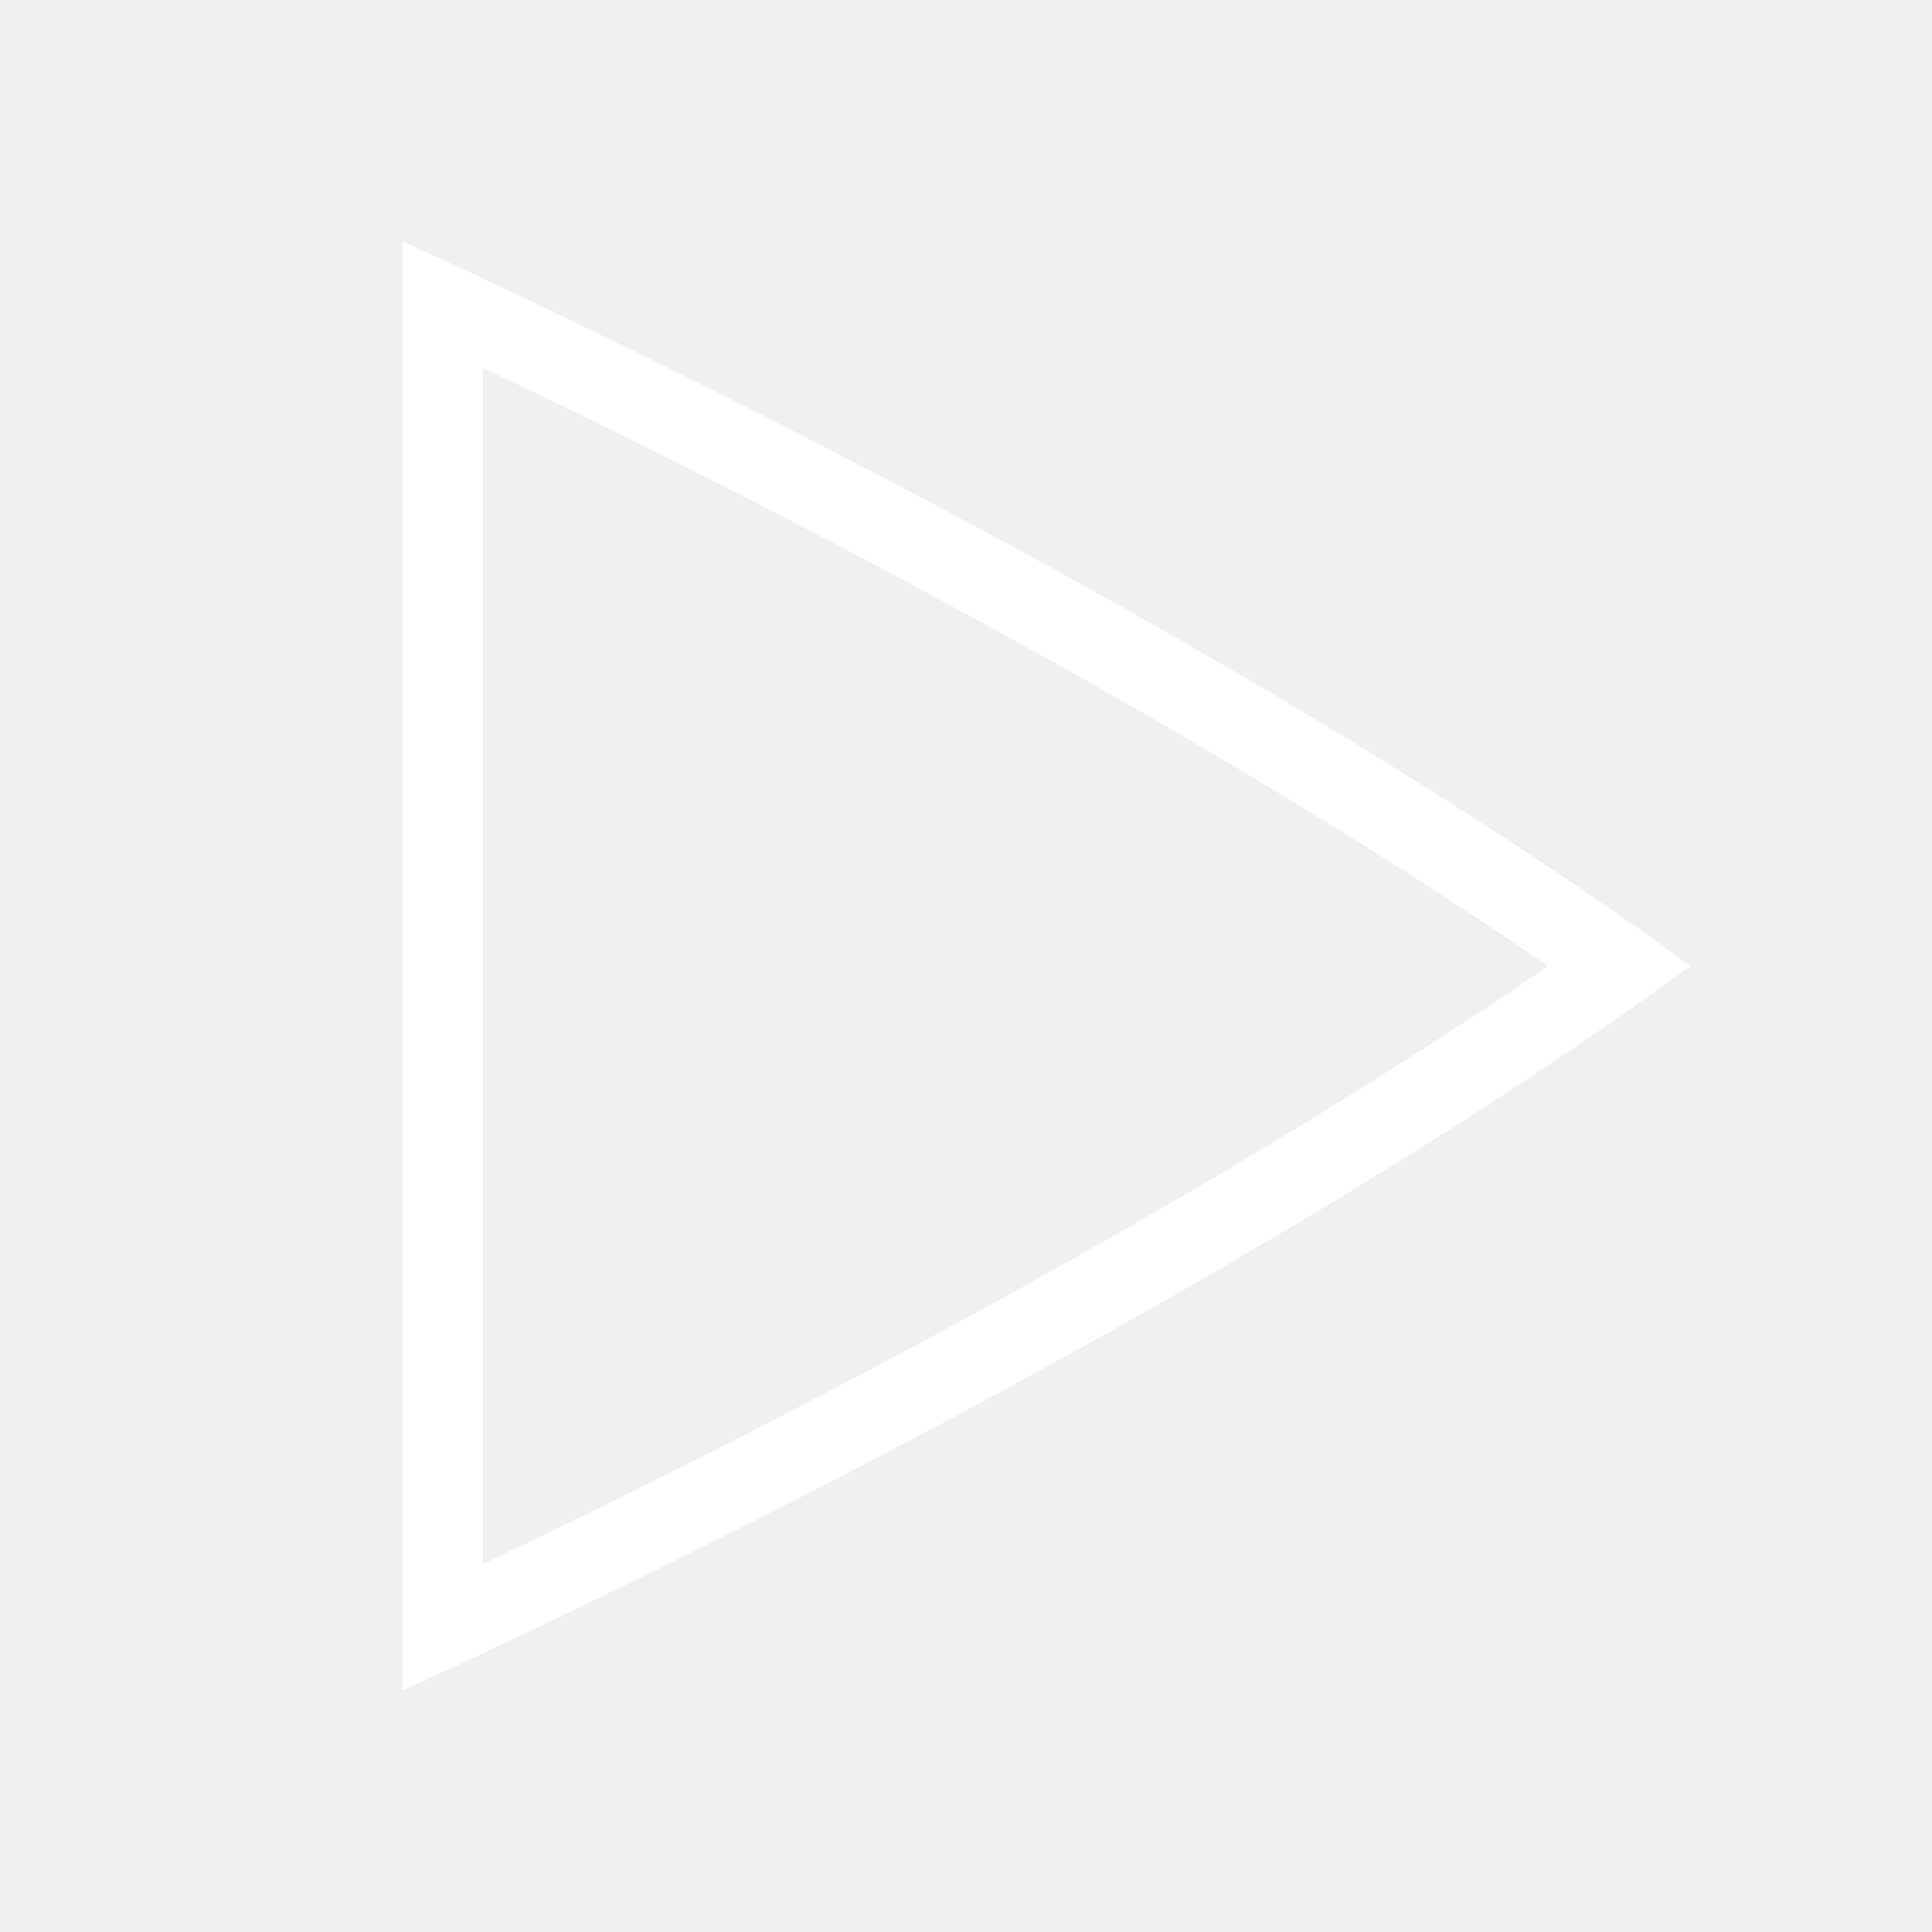
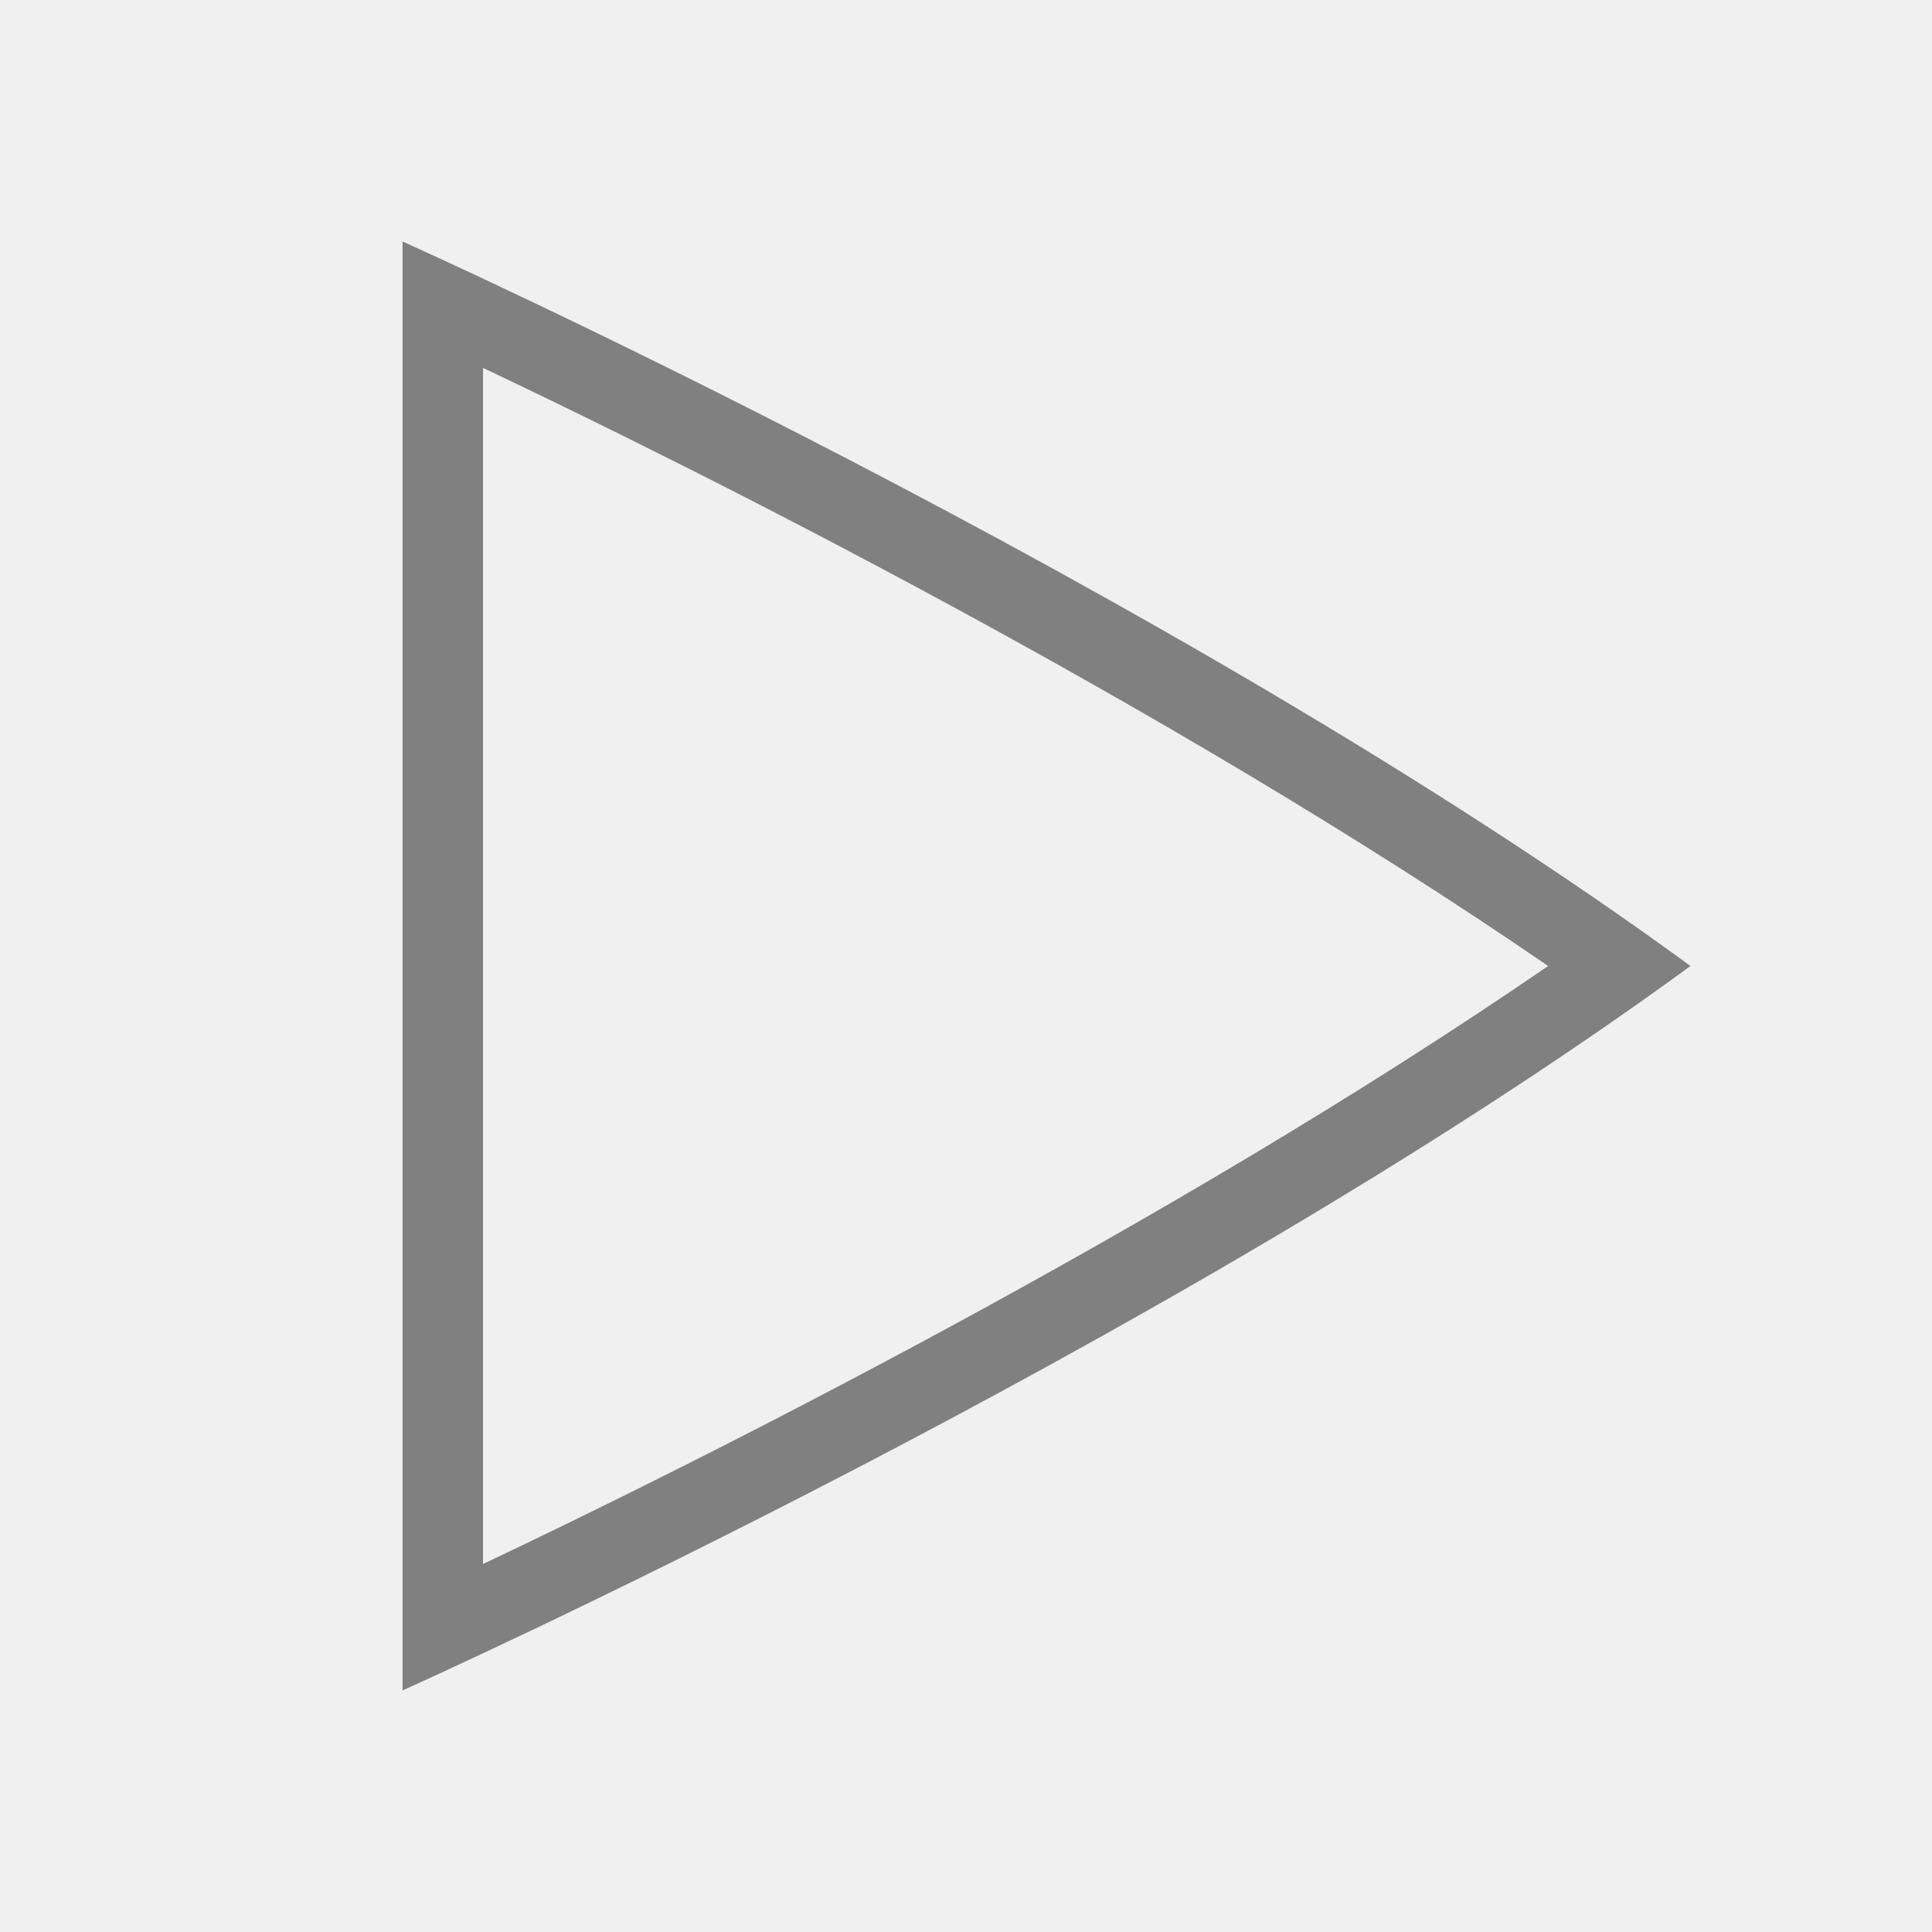
<svg xmlns="http://www.w3.org/2000/svg" width="96" height="96" id="svg4874" version="1.1" viewBox="0 0 96 96">
  <defs id="defs4876" />
  <g id="layer1" transform="translate(67.85715,-78.50504)">
    <g transform="matrix(0,-1,-1,0,373.5051,516.505)" id="g4845" style="display:inline">
      <g transform="matrix(-0.9996045,0,0,1,575.943,-611)" id="g4778">
        <g transform="matrix(-1,0,0,1,576,611)" id="g4780" style="display:inline">
-           <path style="color:#000000;display:inline;overflow:visible;visibility:visible;fill:#ffffff;fill-opacity:1;fill-rule:nonzero;stroke:none;stroke-width:3;marker:none;enable-background:accumulate" d="M 20.002,12 V 83.996 C 20.002,83.996 58,67 84,48 58,29 20.002,12 20.002,12 Z m 4,6.281 C 34.334,23.178 57.749,34.834 76.926,48 57.749,61.166 34.334,72.819 24.002,77.715 Z" transform="matrix(0,-1,-1.000396,0,438.0025,441.3622)" id="path4174" />
+           <path style="color:#000000;display:inline;overflow:visible;visibility:visible;fill:#808080;fill-opacity:1;fill-rule:nonzero;stroke:none;stroke-width:3;marker:none;enable-background:accumulate" d="M 20.002 12 L 20.002 83.996 C 20.002 83.996 58 67 84 48 C 58 29 20.002 12 20.002 12 z M 24.002 18.281 C 34.334 23.178 57.749 34.834 76.926 48 C 57.749 61.166 34.334 72.819 24.002 77.715 L 24.002 18.281 z " transform="matrix(0,-1,-1.000396,0,438.0025,441.3622)" id="path4174" />
          <rect style="color:#000000;display:inline;overflow:visible;visibility:visible;fill:none;stroke:none;stroke-width:4;marker:none;enable-background:accumulate" id="rect4782" width="96.038" height="96" x="-438.002" y="345.362" transform="scale(-1,1)" />
        </g>
      </g>
    </g>
  </g>
</svg>
